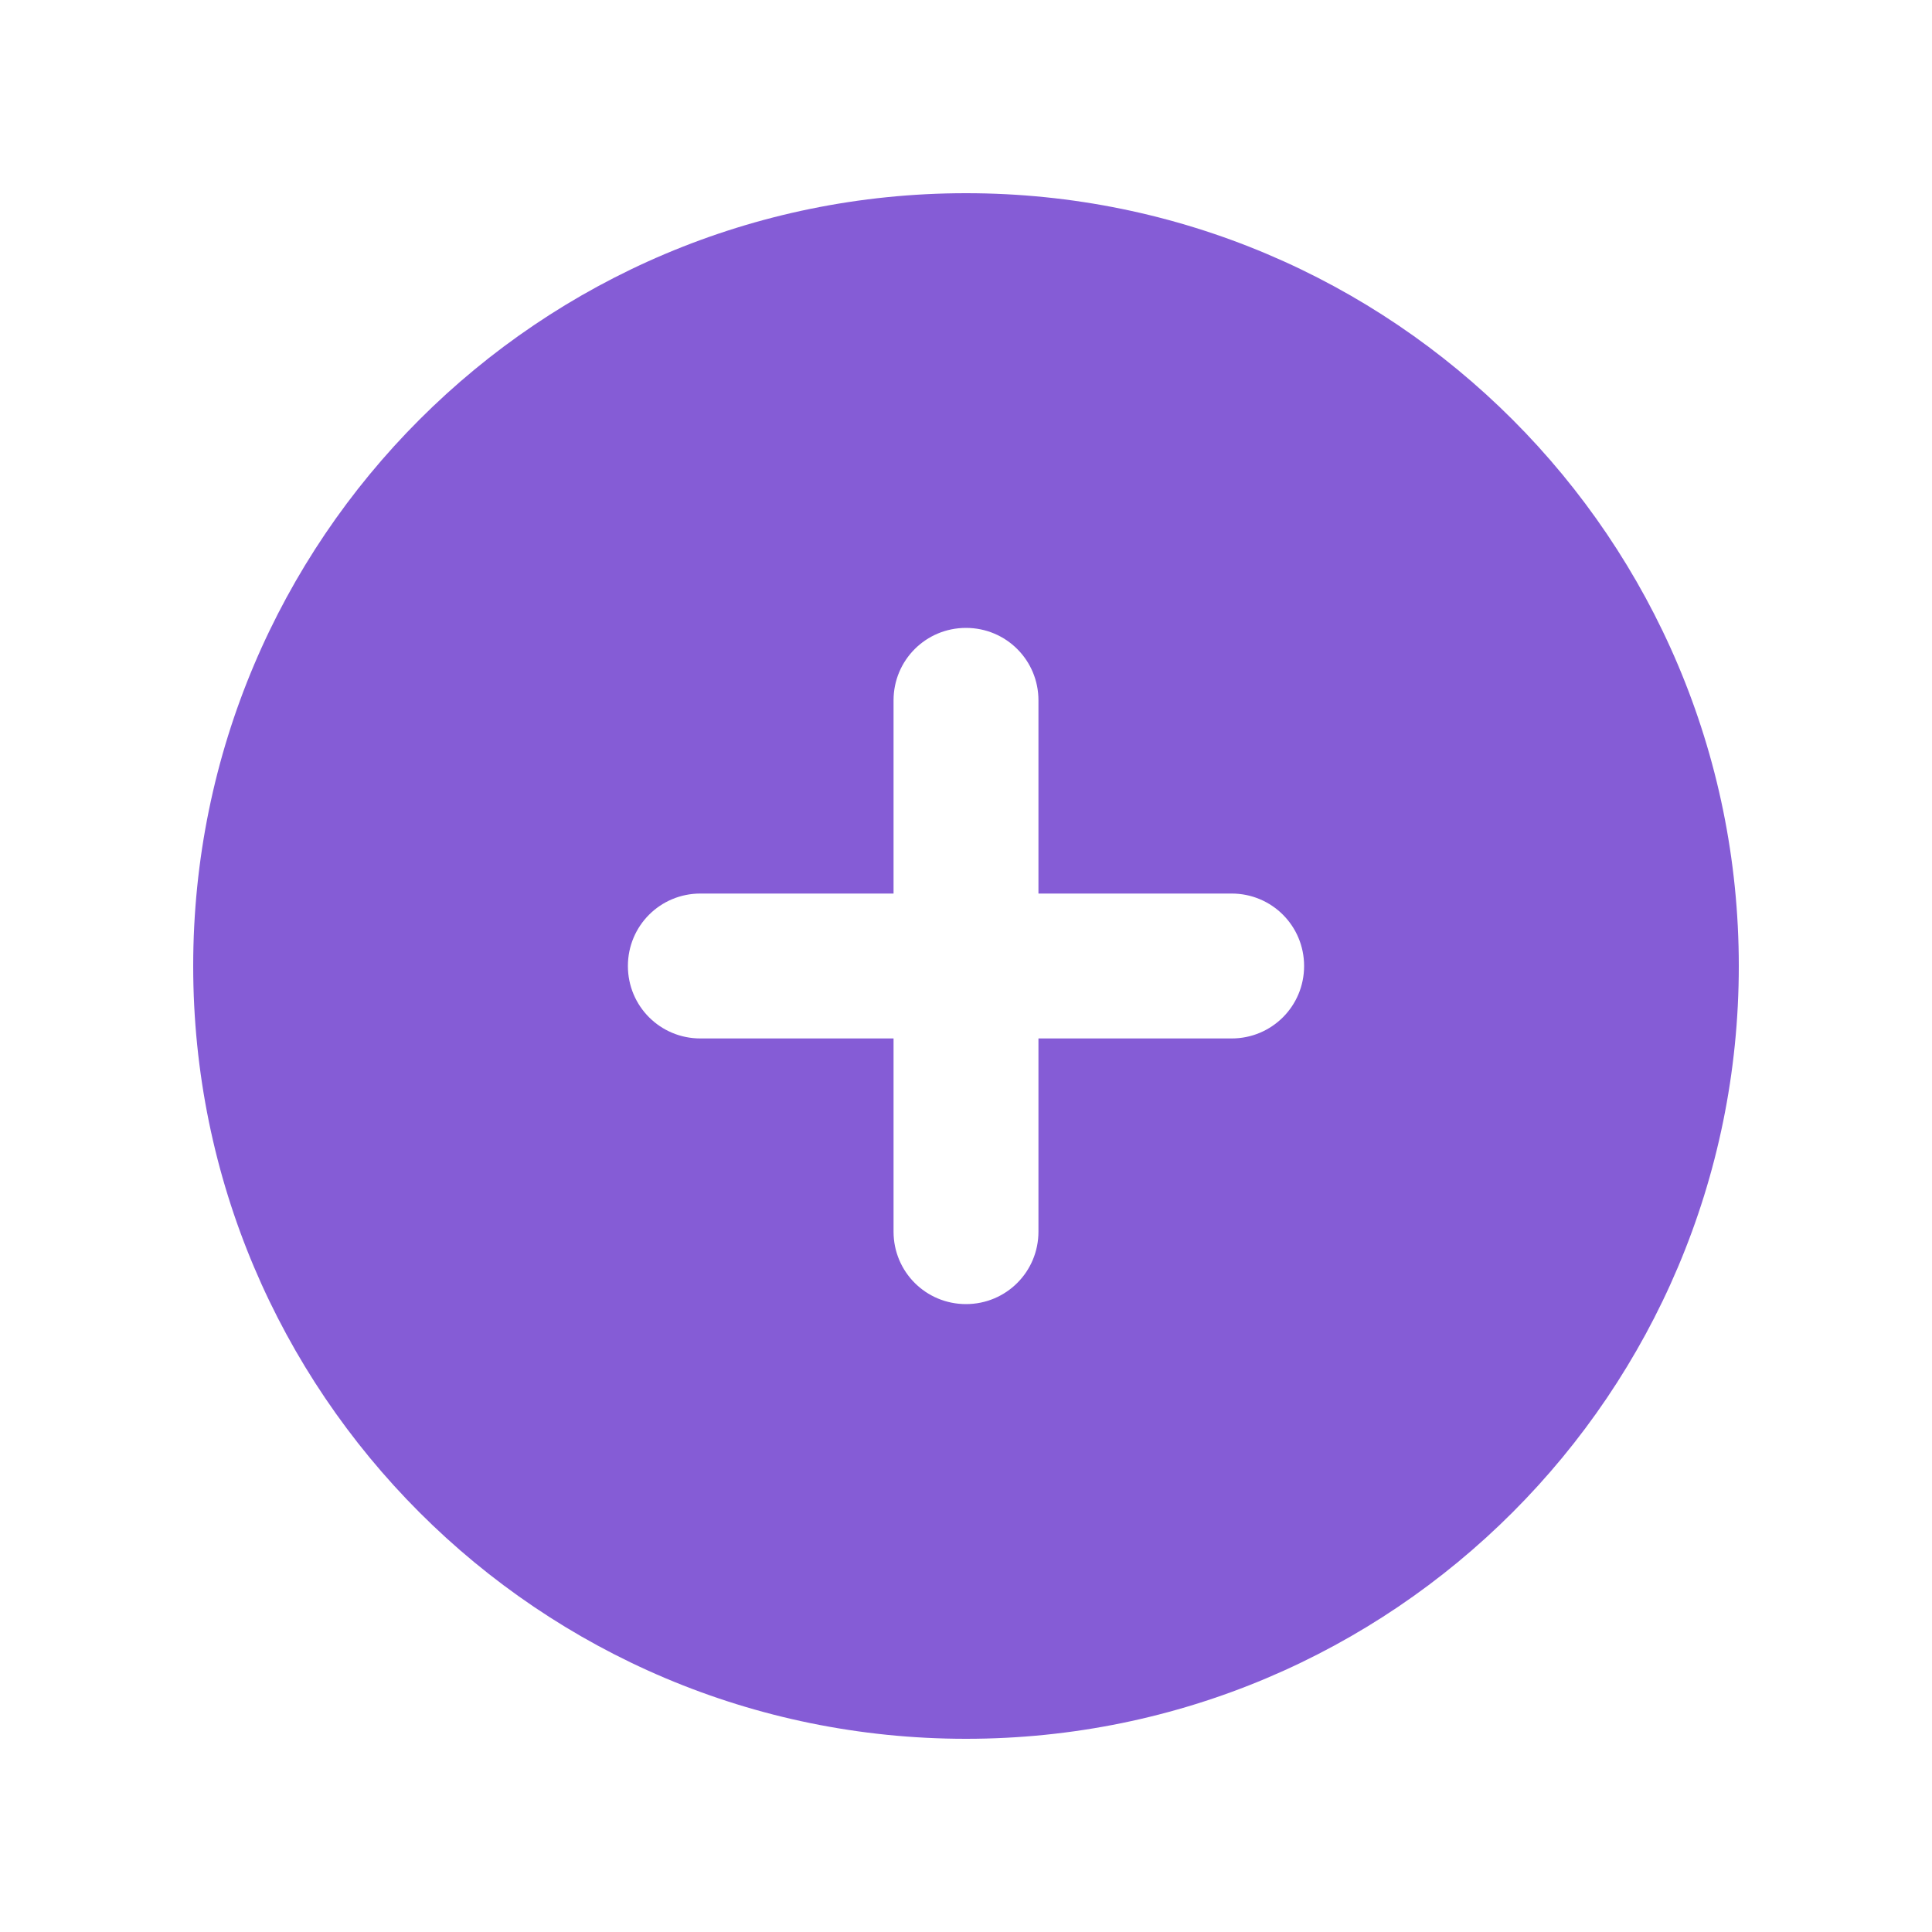
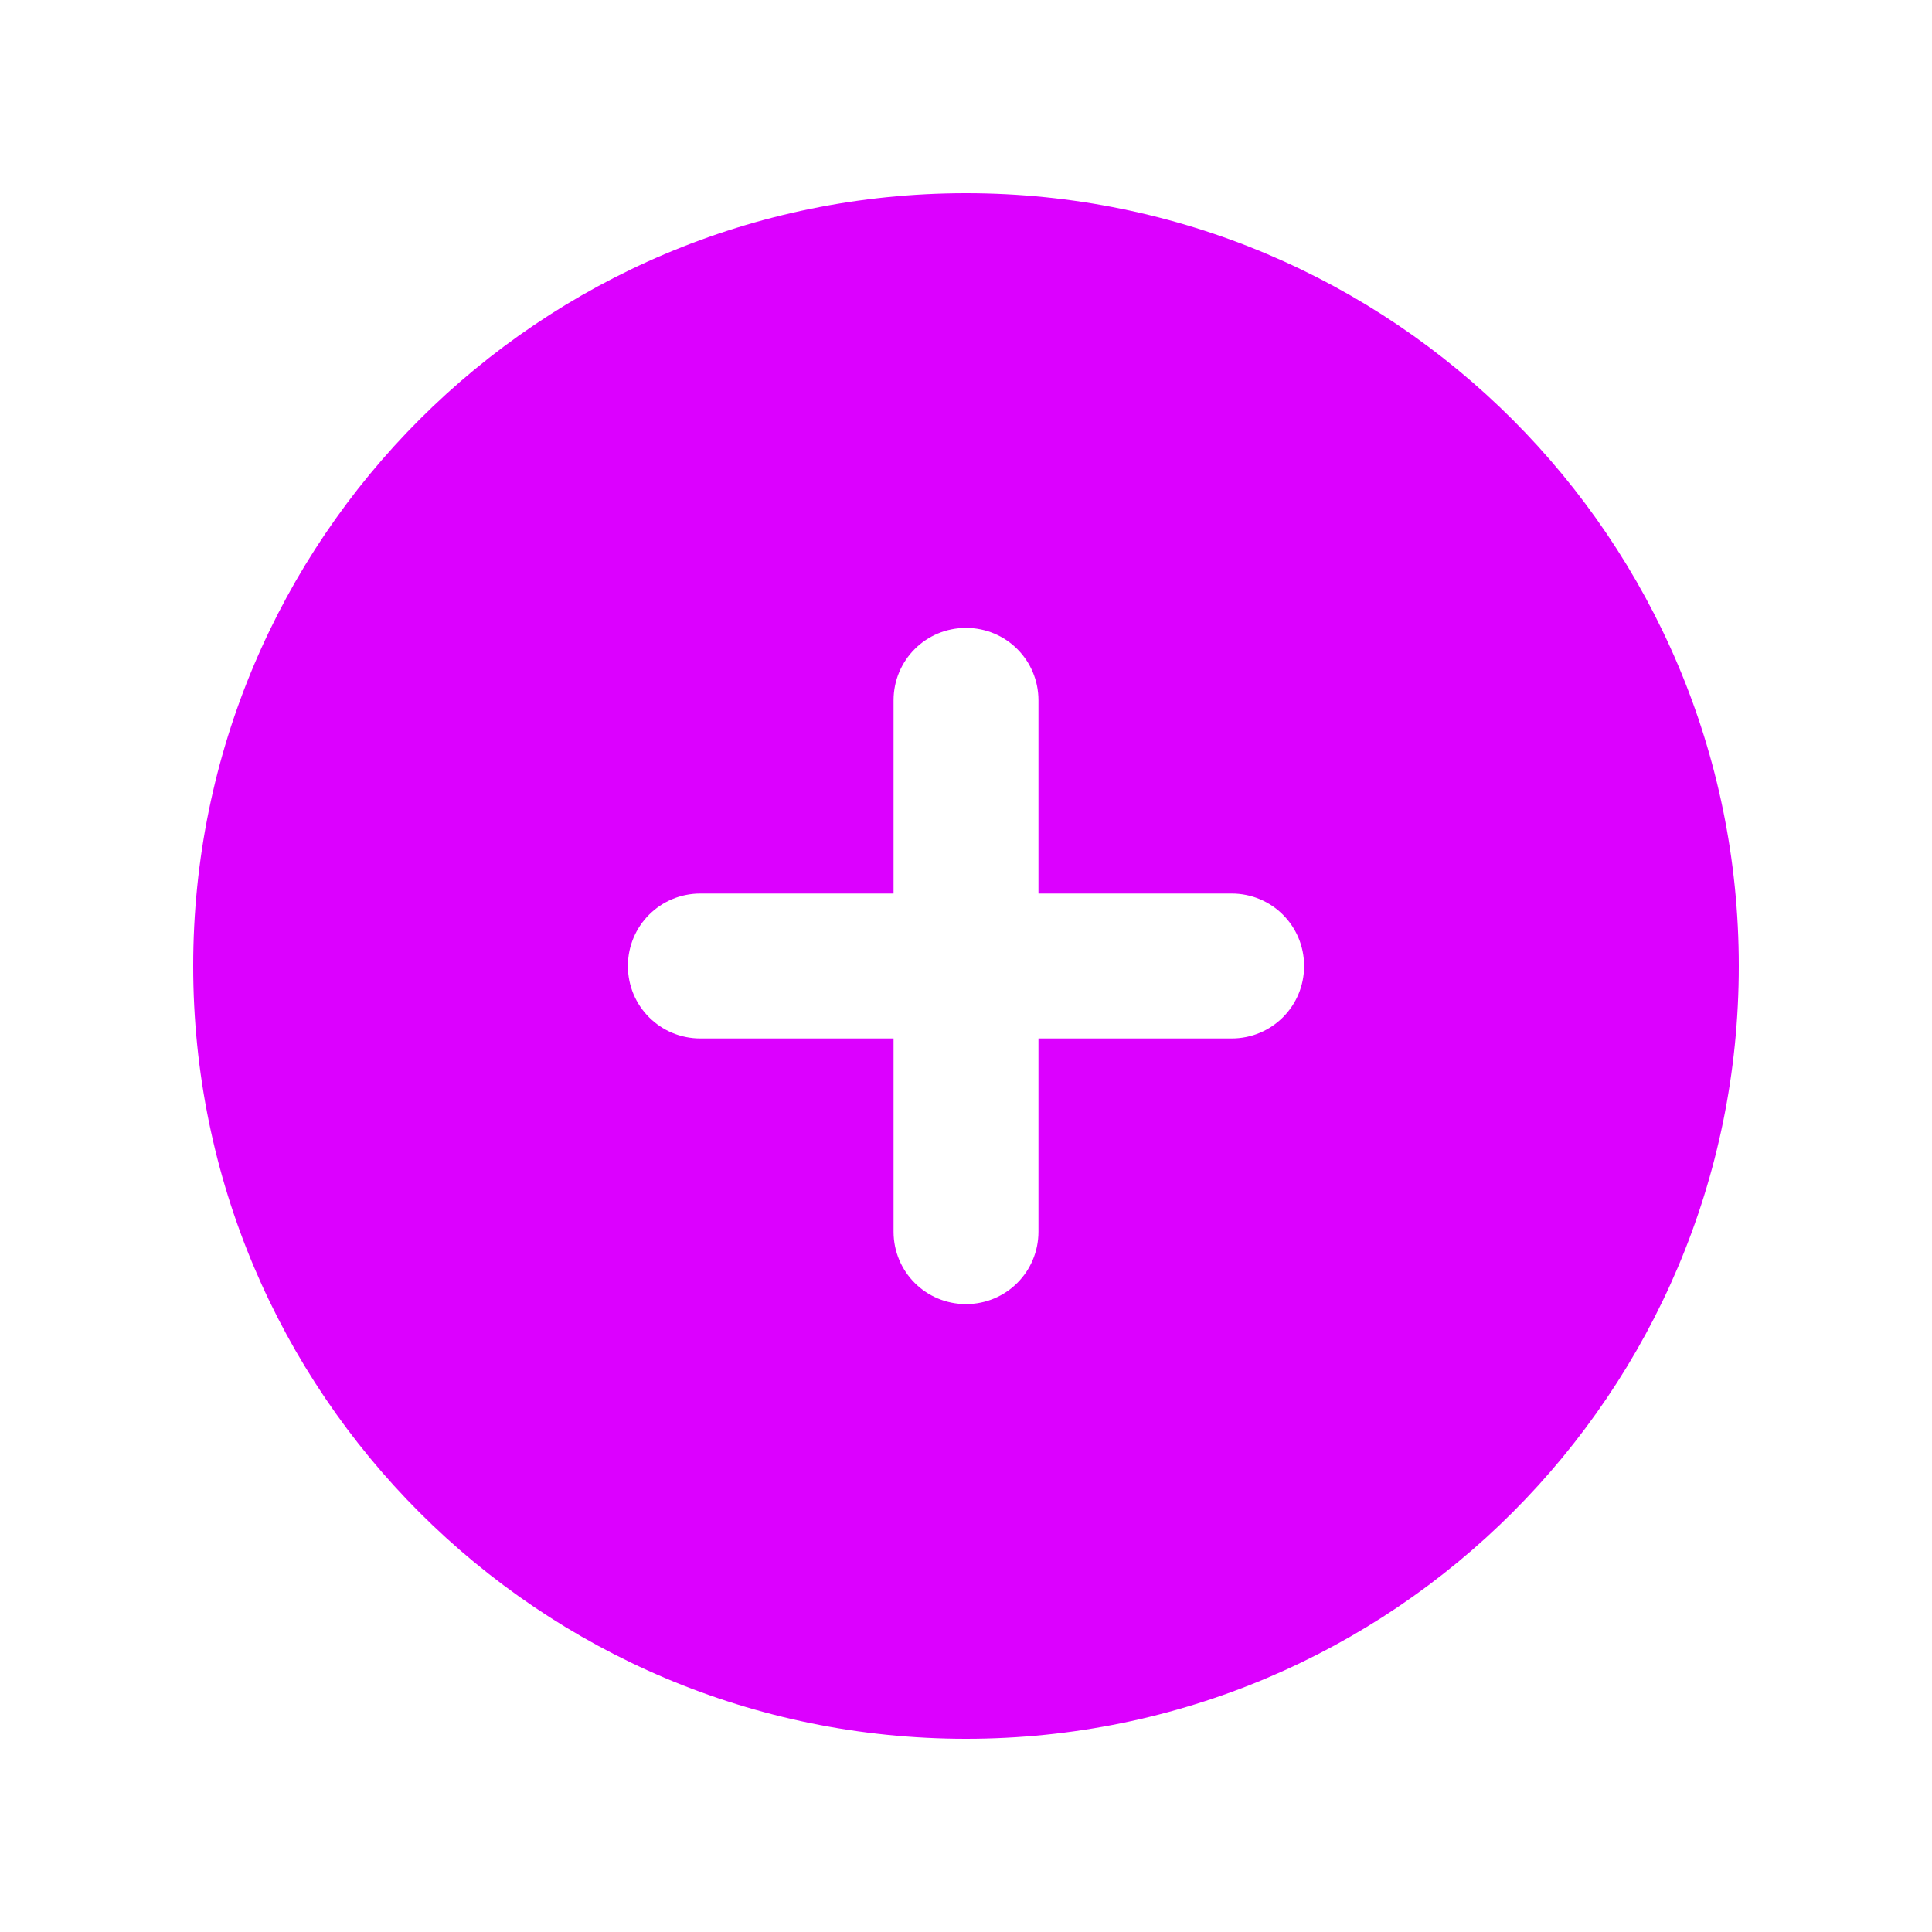
<svg xmlns="http://www.w3.org/2000/svg" width="20" height="20" viewBox="0 0 640 640">
-   <path fill="#855CD6" d="M320 576C461.4 576 576 461.4 576 320C576 178.6 461.4 64 320 64C178.6 64 64 178.6 64 320C64 461.4 178.6 576 320 576zM296 408L296 344L232 344C218.7 344 208 333.3 208 320C208 306.7 218.7 296 232 296L296 296L296 232C296 218.7 306.7 208 320 208C333.3 208 344 218.7 344 232L344 296L408 296C421.3 296 432 306.7 432 320C432 333.3 421.3 344 408 344L344 344L344 408C344 421.3 333.3 432 320 432C306.7 432 296 421.3 296 408z" />
+   <path fill="#DC00FF" d="M320 576C461.4 576 576 461.4 576 320C576 178.6 461.4 64 320 64C178.6 64 64 178.6 64 320C64 461.4 178.6 576 320 576zM296 408L296 344L232 344C218.7 344 208 333.3 208 320C208 306.7 218.7 296 232 296L296 296L296 232C296 218.7 306.7 208 320 208C333.3 208 344 218.7 344 232L344 296L408 296C421.3 296 432 306.7 432 320C432 333.3 421.3 344 408 344L344 344L344 408C344 421.3 333.3 432 320 432C306.7 432 296 421.3 296 408z" />
</svg>
